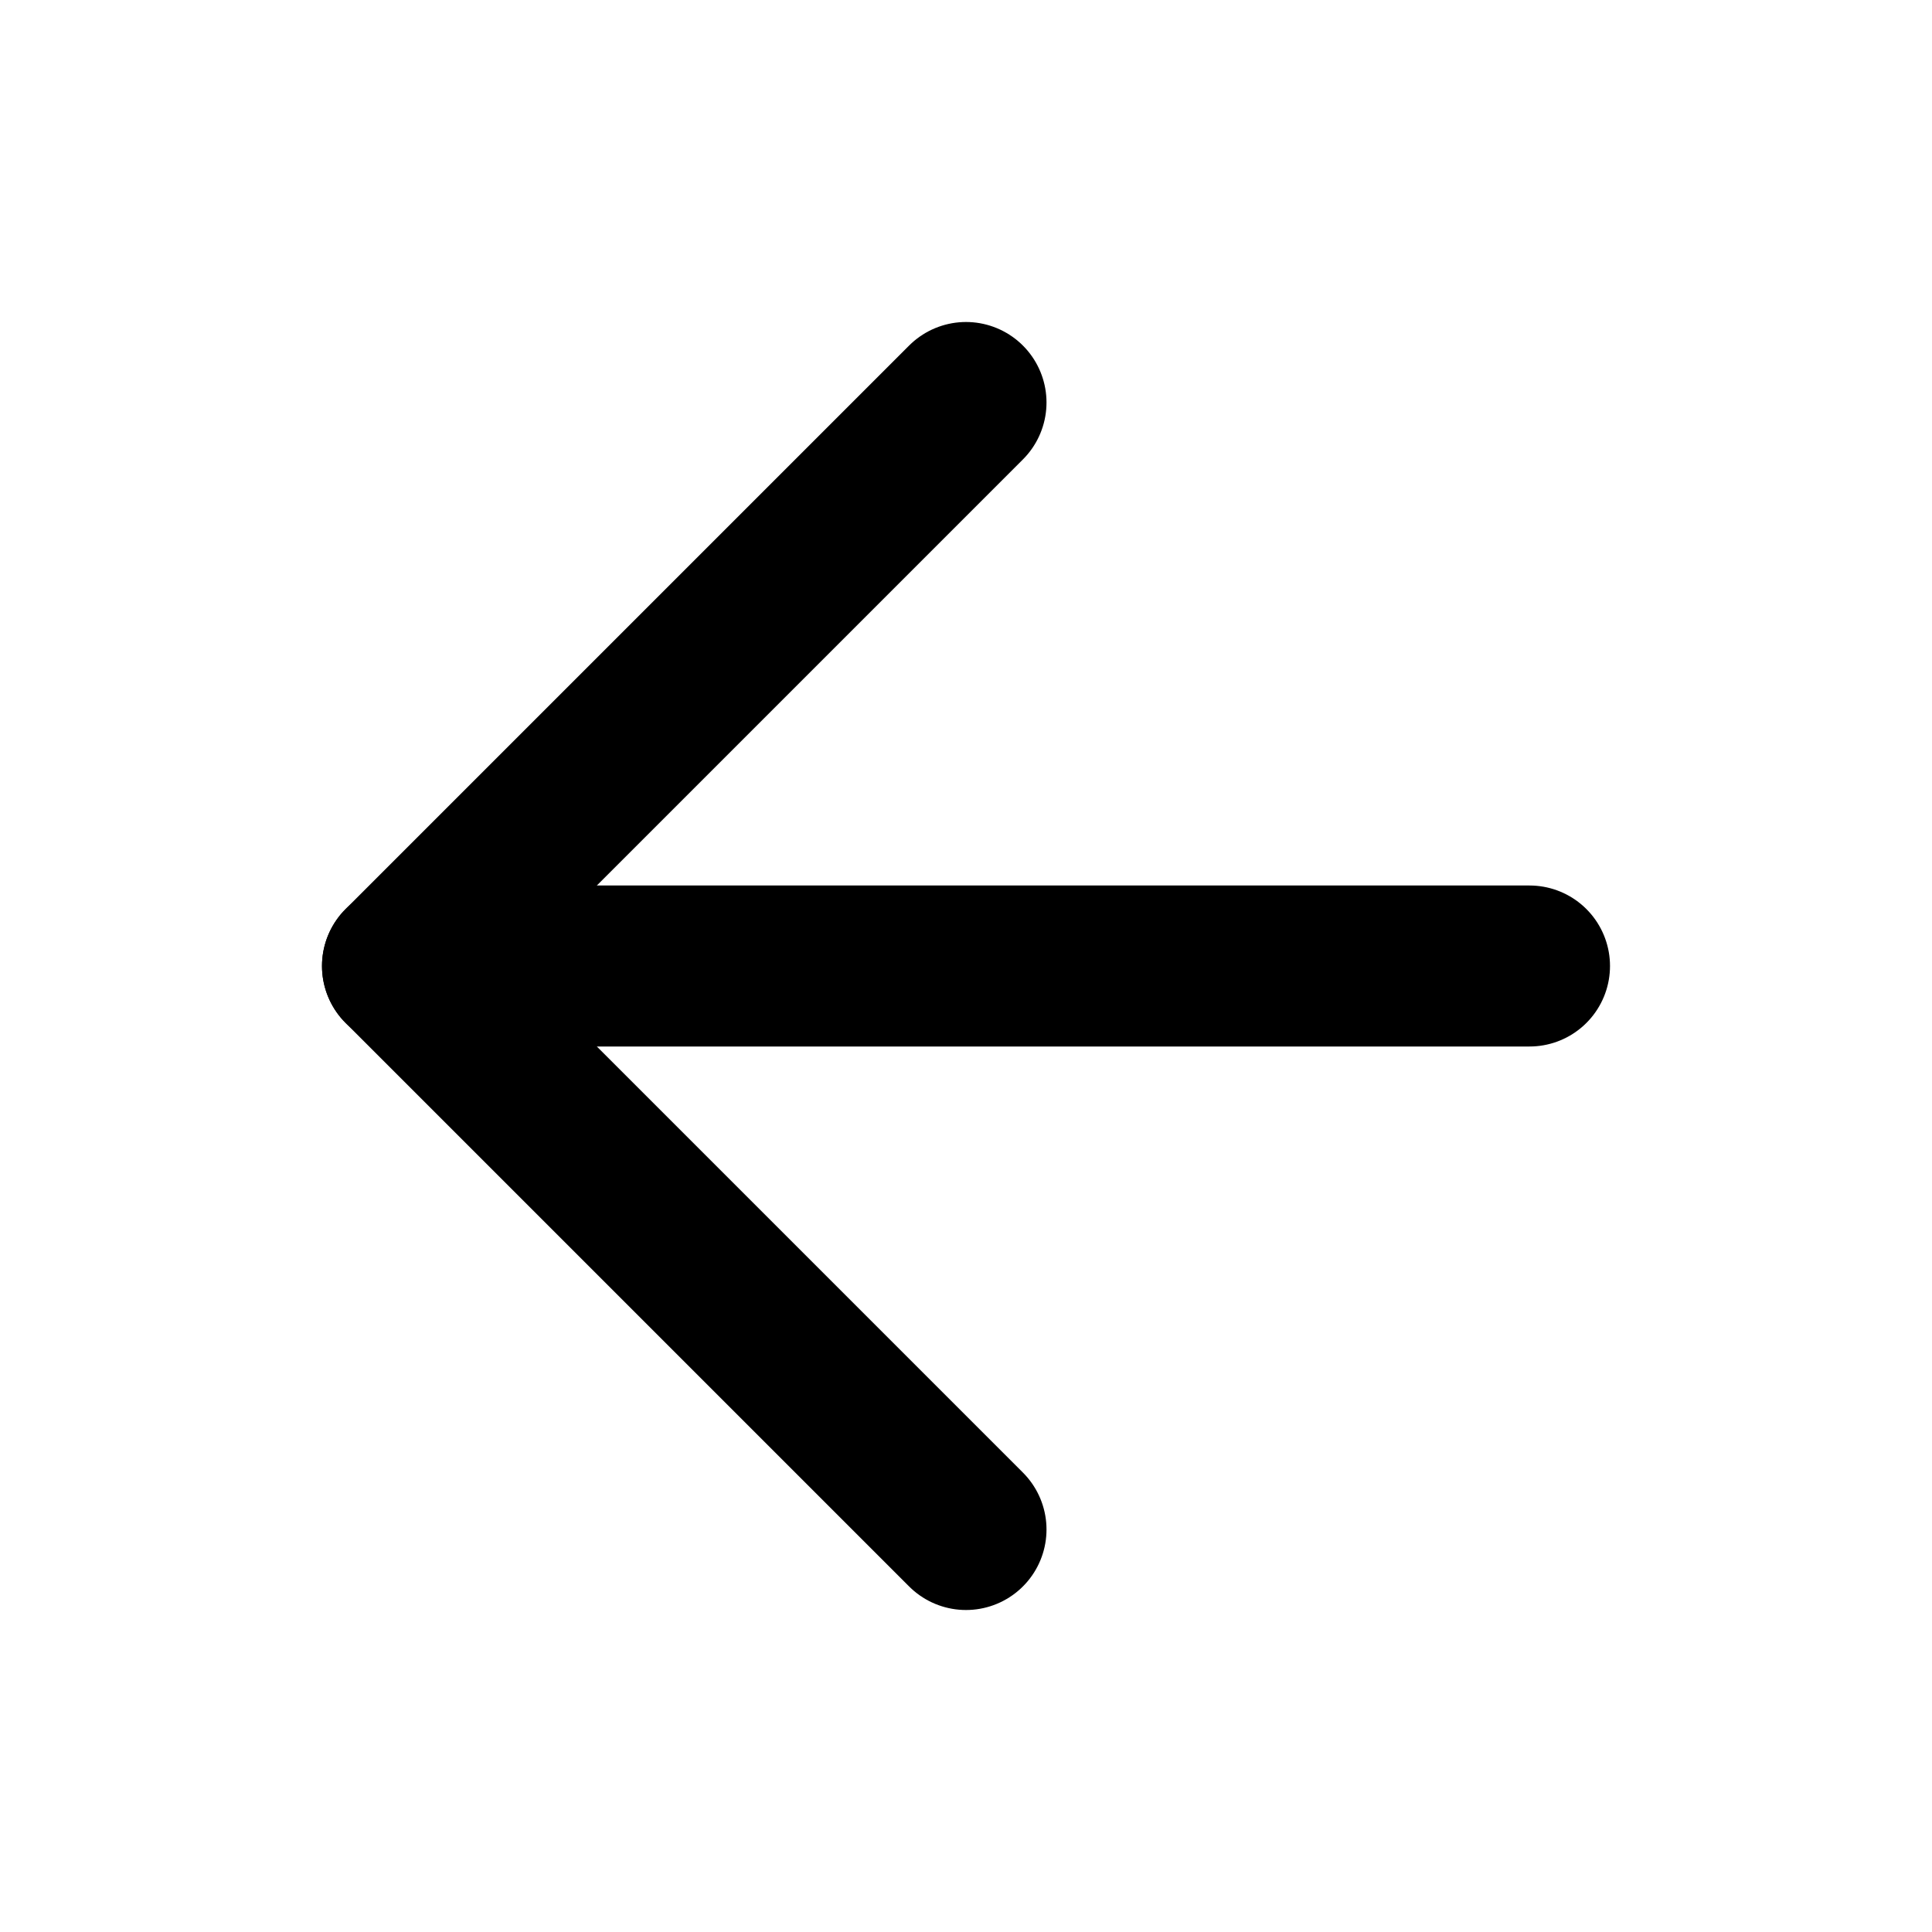
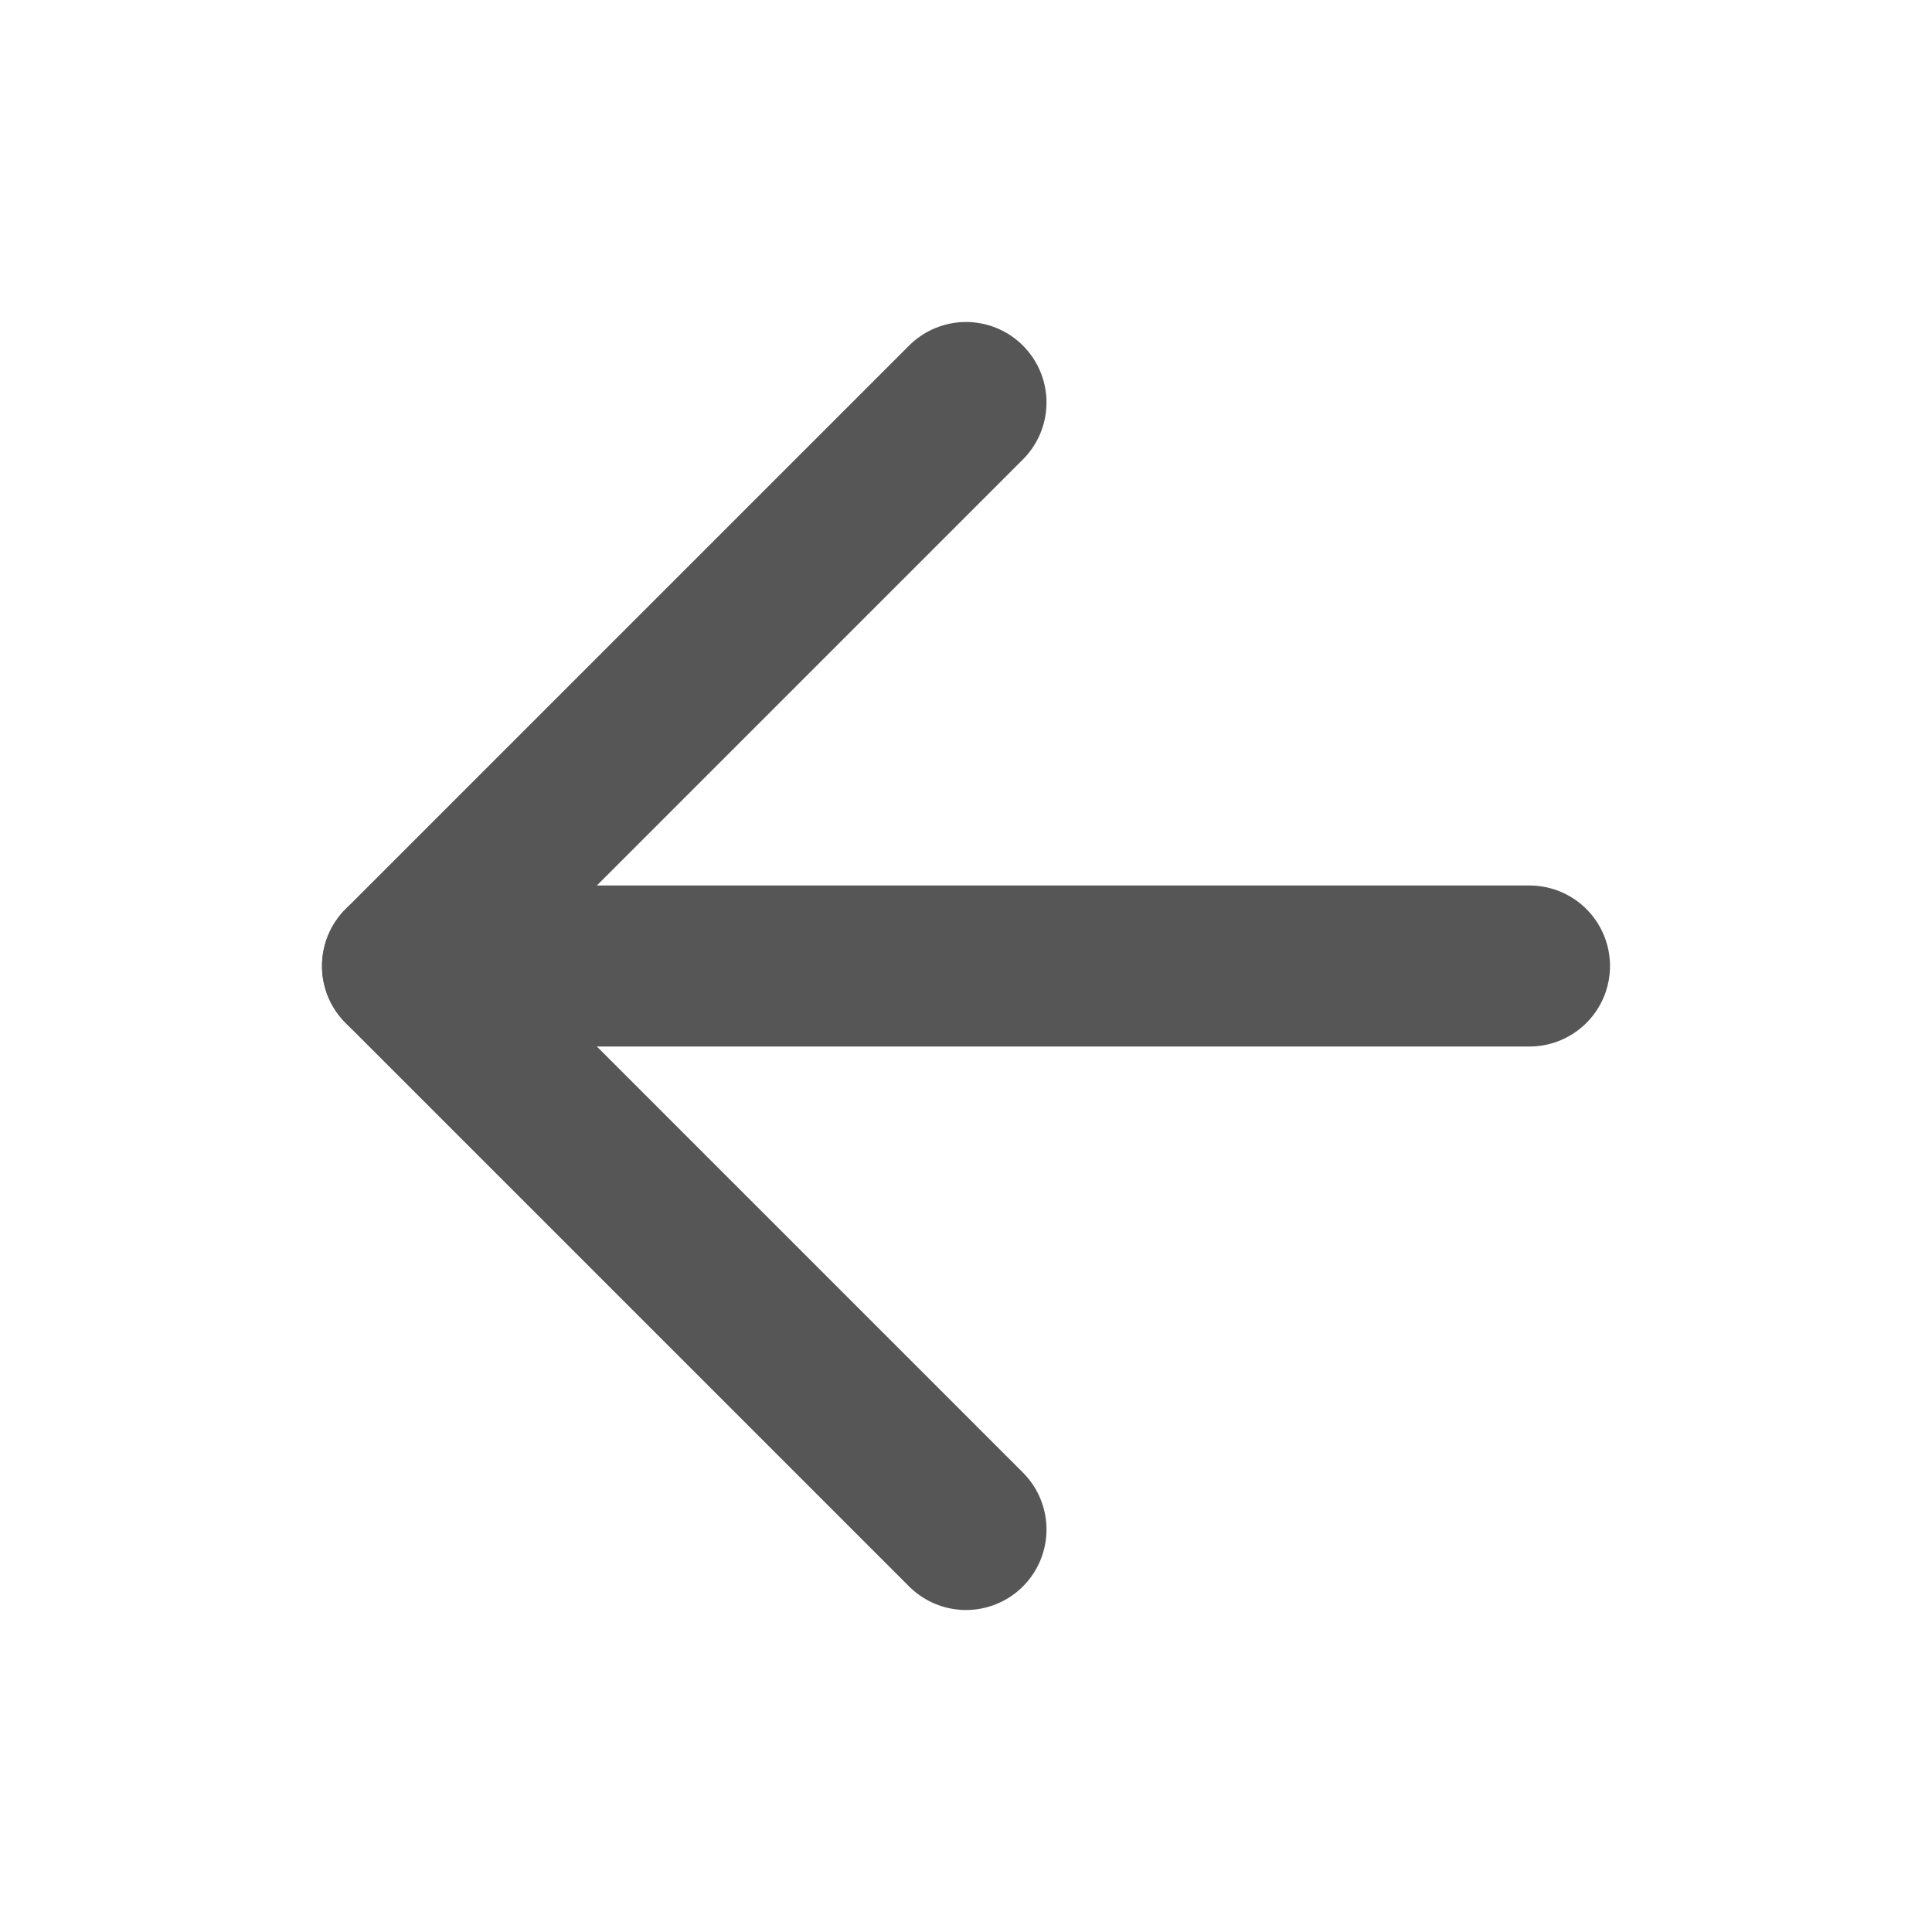
- <svg xmlns="http://www.w3.org/2000/svg" width="24" height="24" viewBox="0 0 24 24" fill="none" stroke="currentColor" stroke-width="2" stroke-linecap="round" stroke-linejoin="round" class="feather feather-arrow-left">
+ <svg xmlns="http://www.w3.org/2000/svg" width="24" height="24" viewBox="0 0 24 24" fill="none" stroke="#565656" stroke-width="2" stroke-linecap="round" stroke-linejoin="round" class="feather feather-arrow-left">
  <line x1="19" y1="12" x2="5" y2="12" />
  <polyline points="12 19 5 12 12 5" />
</svg>
